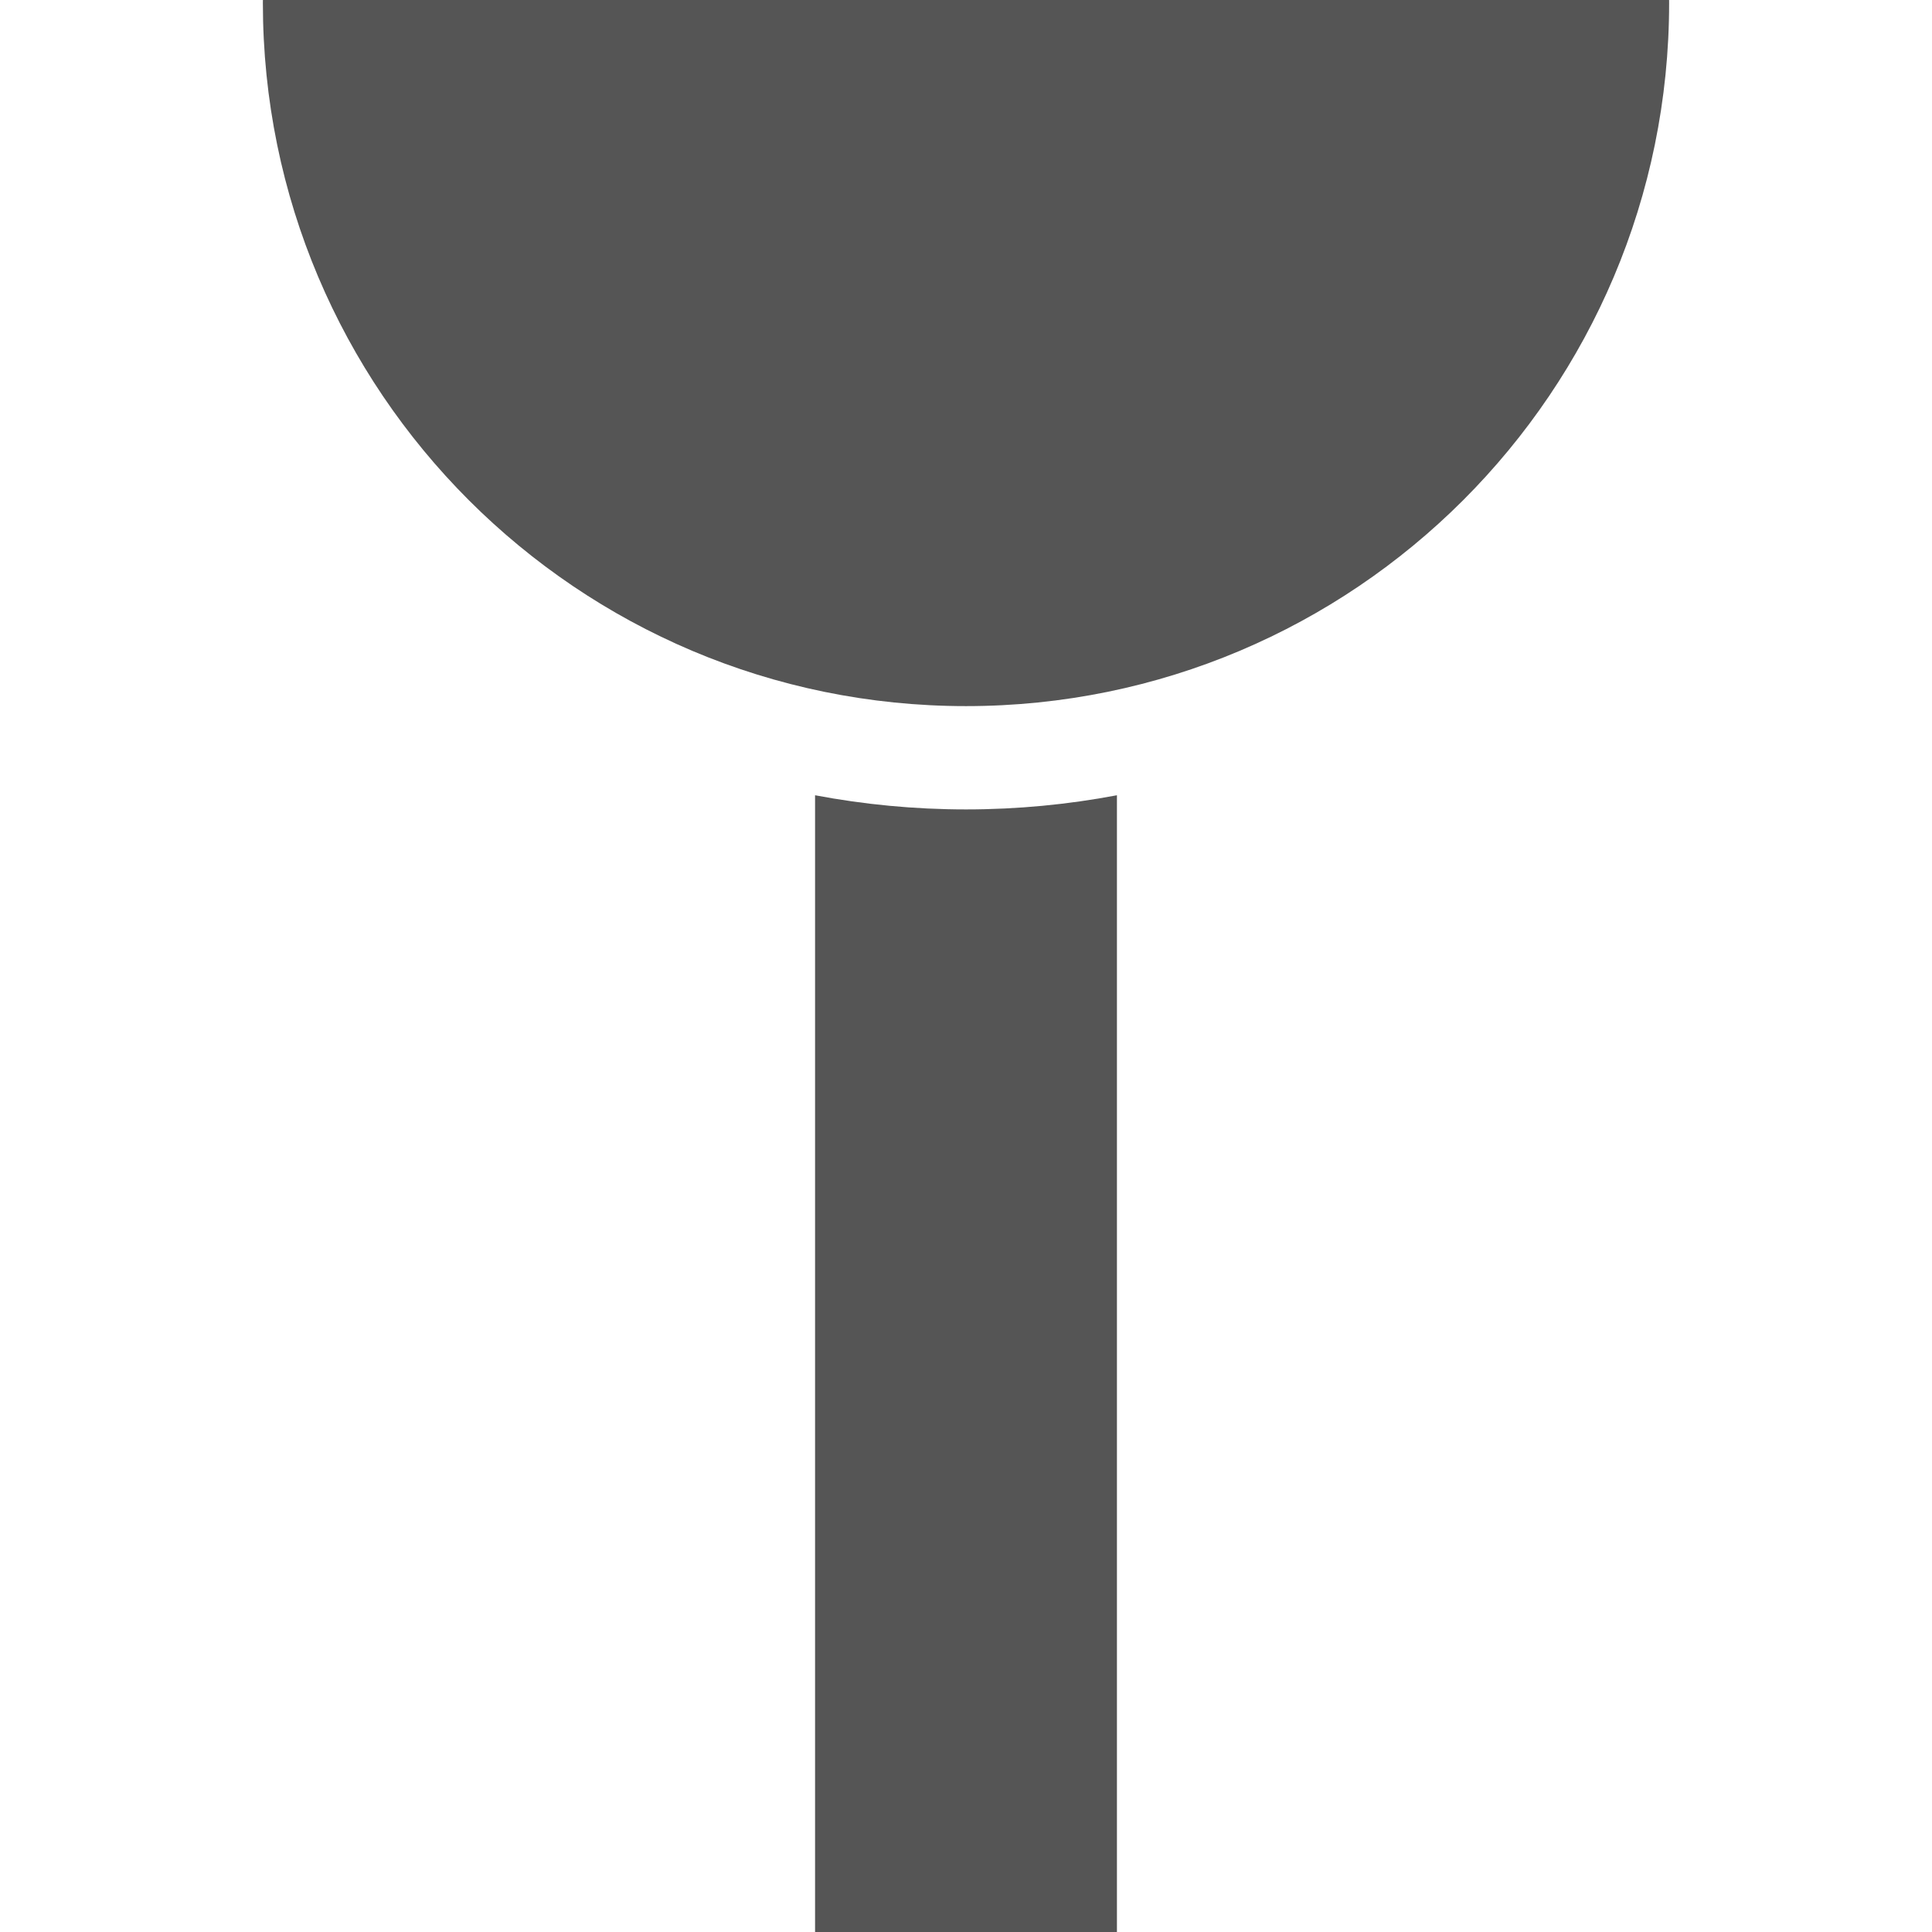
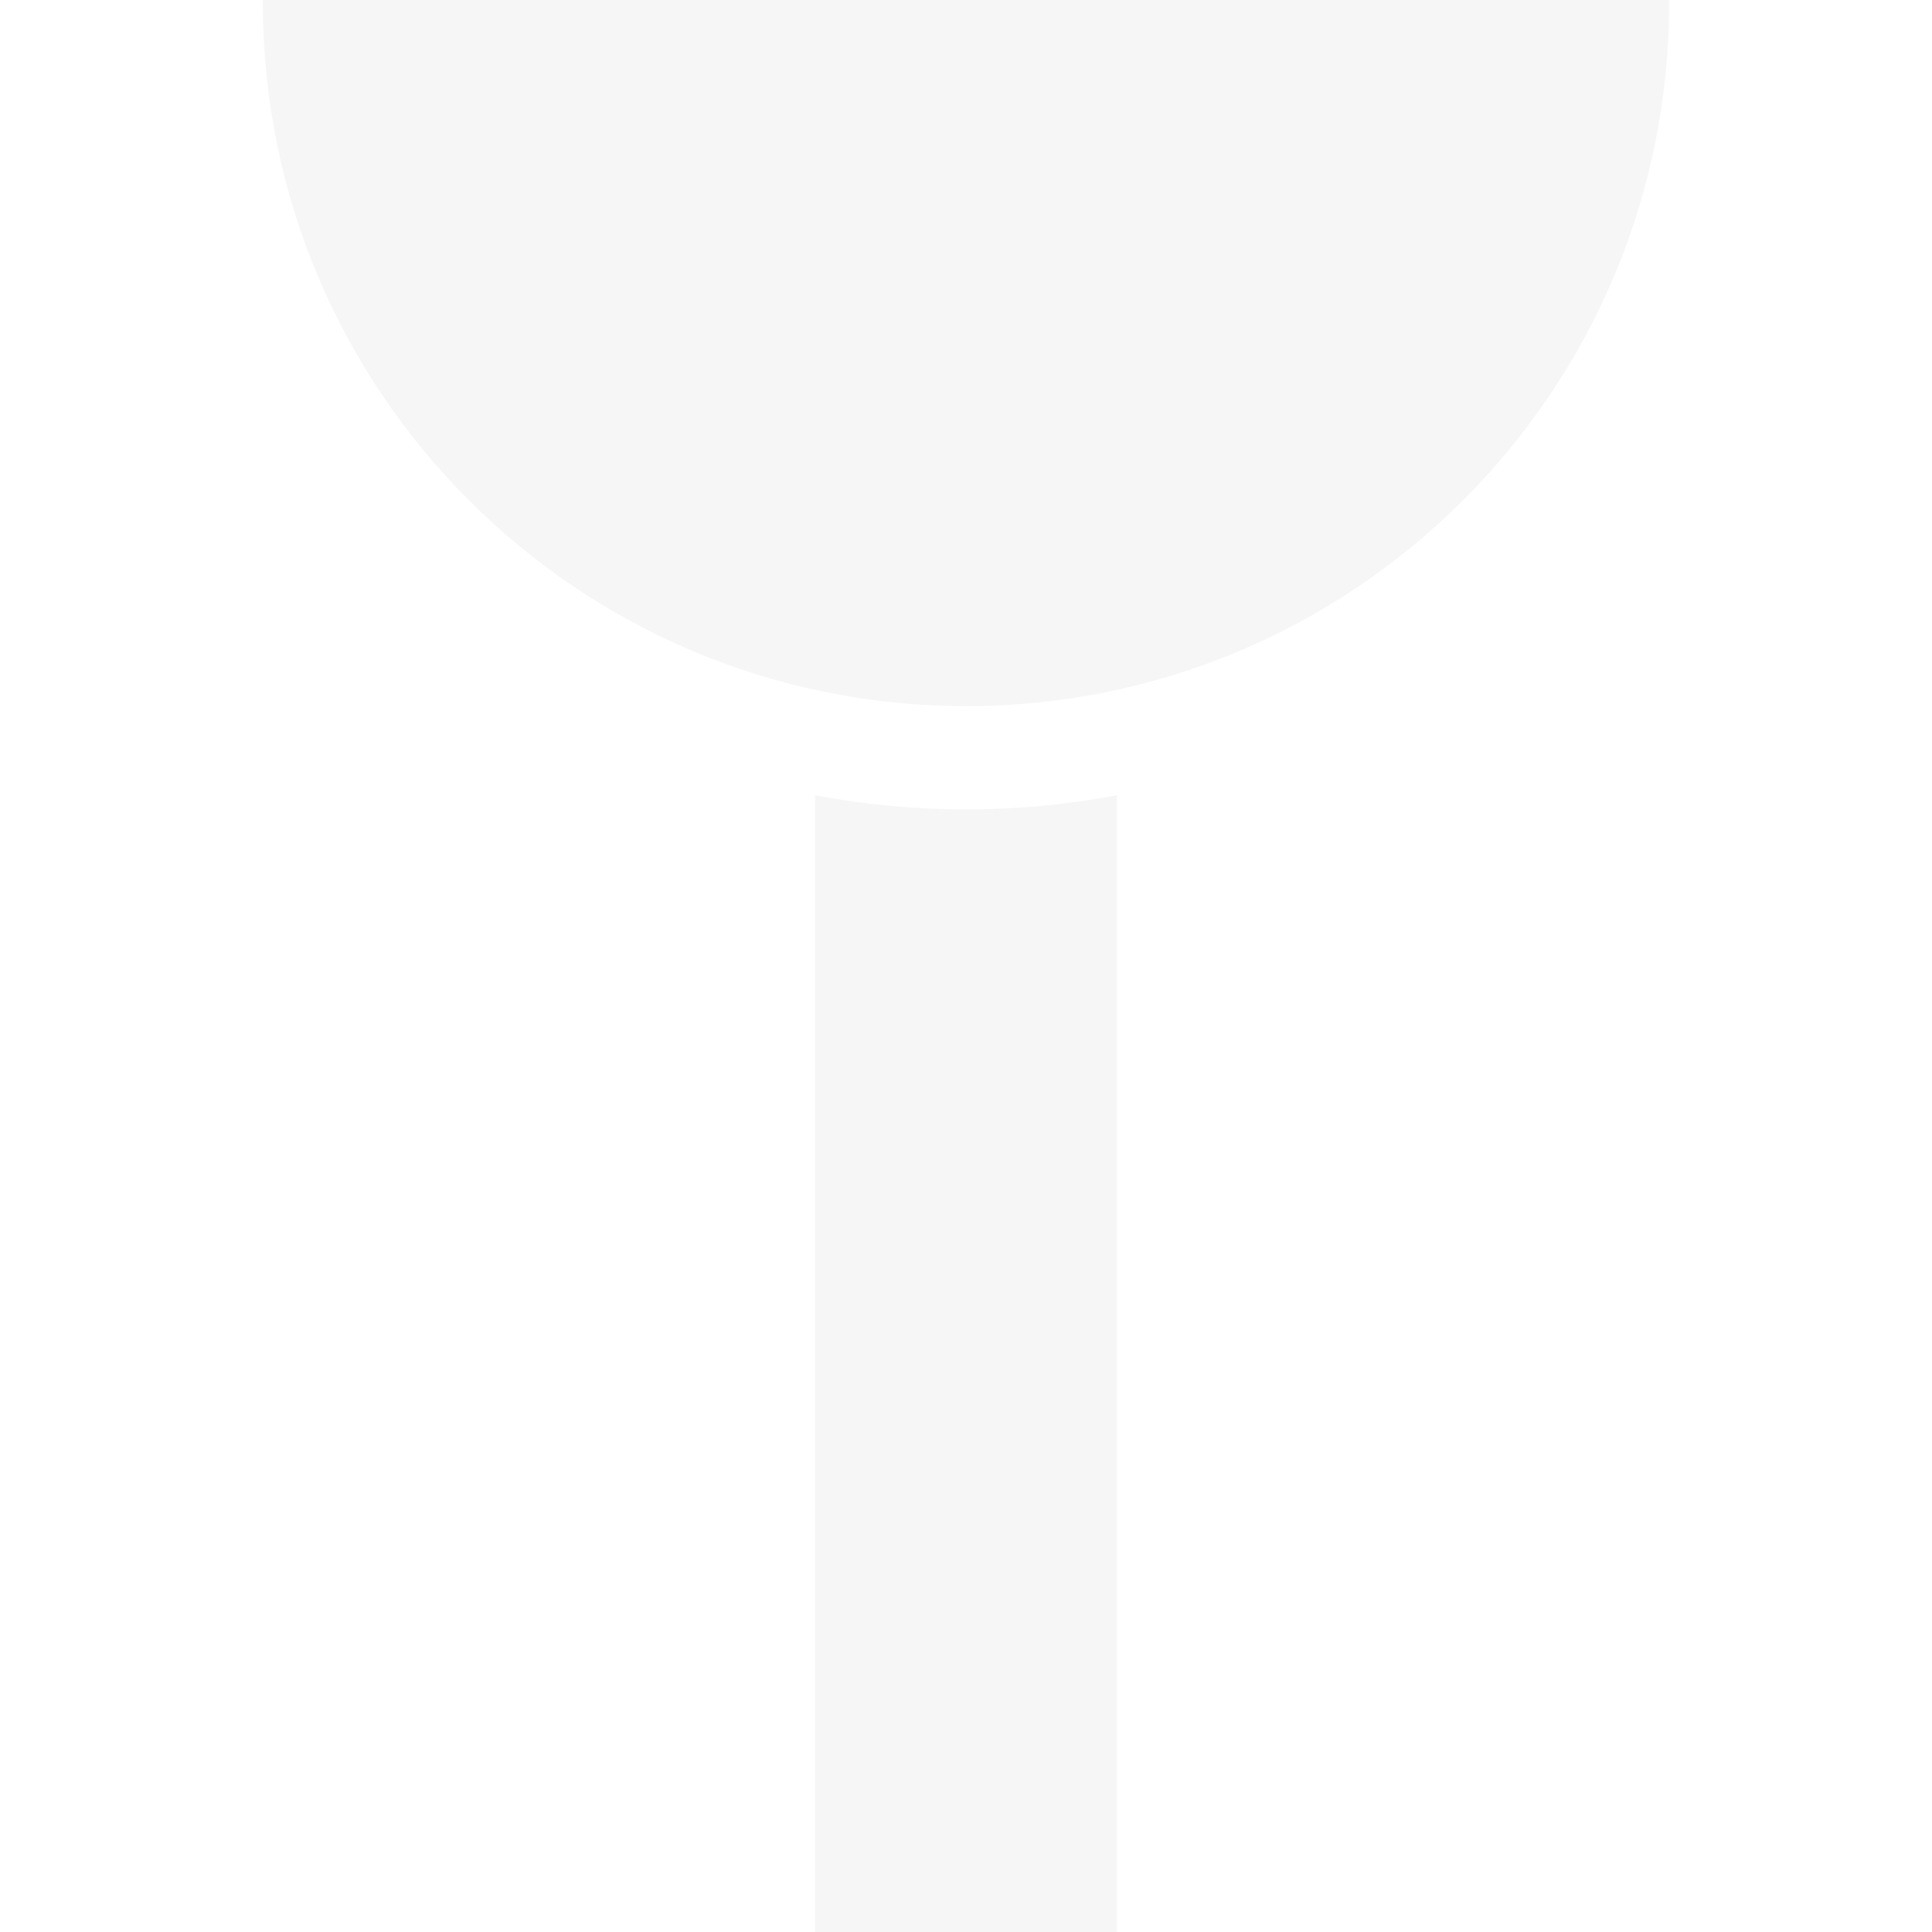
<svg xmlns="http://www.w3.org/2000/svg" width="64" height="64">
  <g>
    <g display="inline" id="layer1">
-       <path fill="#555555" d="m55.292,0.099a23.292,23.292 0 1 1 -46.584,0a23.292,23.292 0 1 1 46.584,0z" id="path2989-9-5" />
+       <path fill="#F6F6F6" d="m55.292,0.099a23.292,23.292 0 1 1 -46.584,0a23.292,23.292 0 1 1 46.584,0z" id="path2989-9-5" />
    </g>
    <g display="inline" id="g3789">
-       <path fill="#555555" fill-rule="nonzero" id="rect3797" d="m27,26.344l0,5.531l0,5.969l0,26.906l10,0l0,-26.906l0,-5.969l0,-5.531c-1.62,0.306 -3.291,0.469 -5,0.469c-1.709,0 -3.38,-0.163 -5,-0.469z" />
+       <path fill="#F6F6F6" fill-rule="nonzero" id="rect3797" d="m27,26.344l0,5.531l0,5.969l0,26.906l10,0l0,-26.906l0,-5.969l0,-5.531c-1.62,0.306 -3.291,0.469 -5,0.469c-1.709,0 -3.38,-0.163 -5,-0.469z" />
    </g>
  </g>
</svg>
